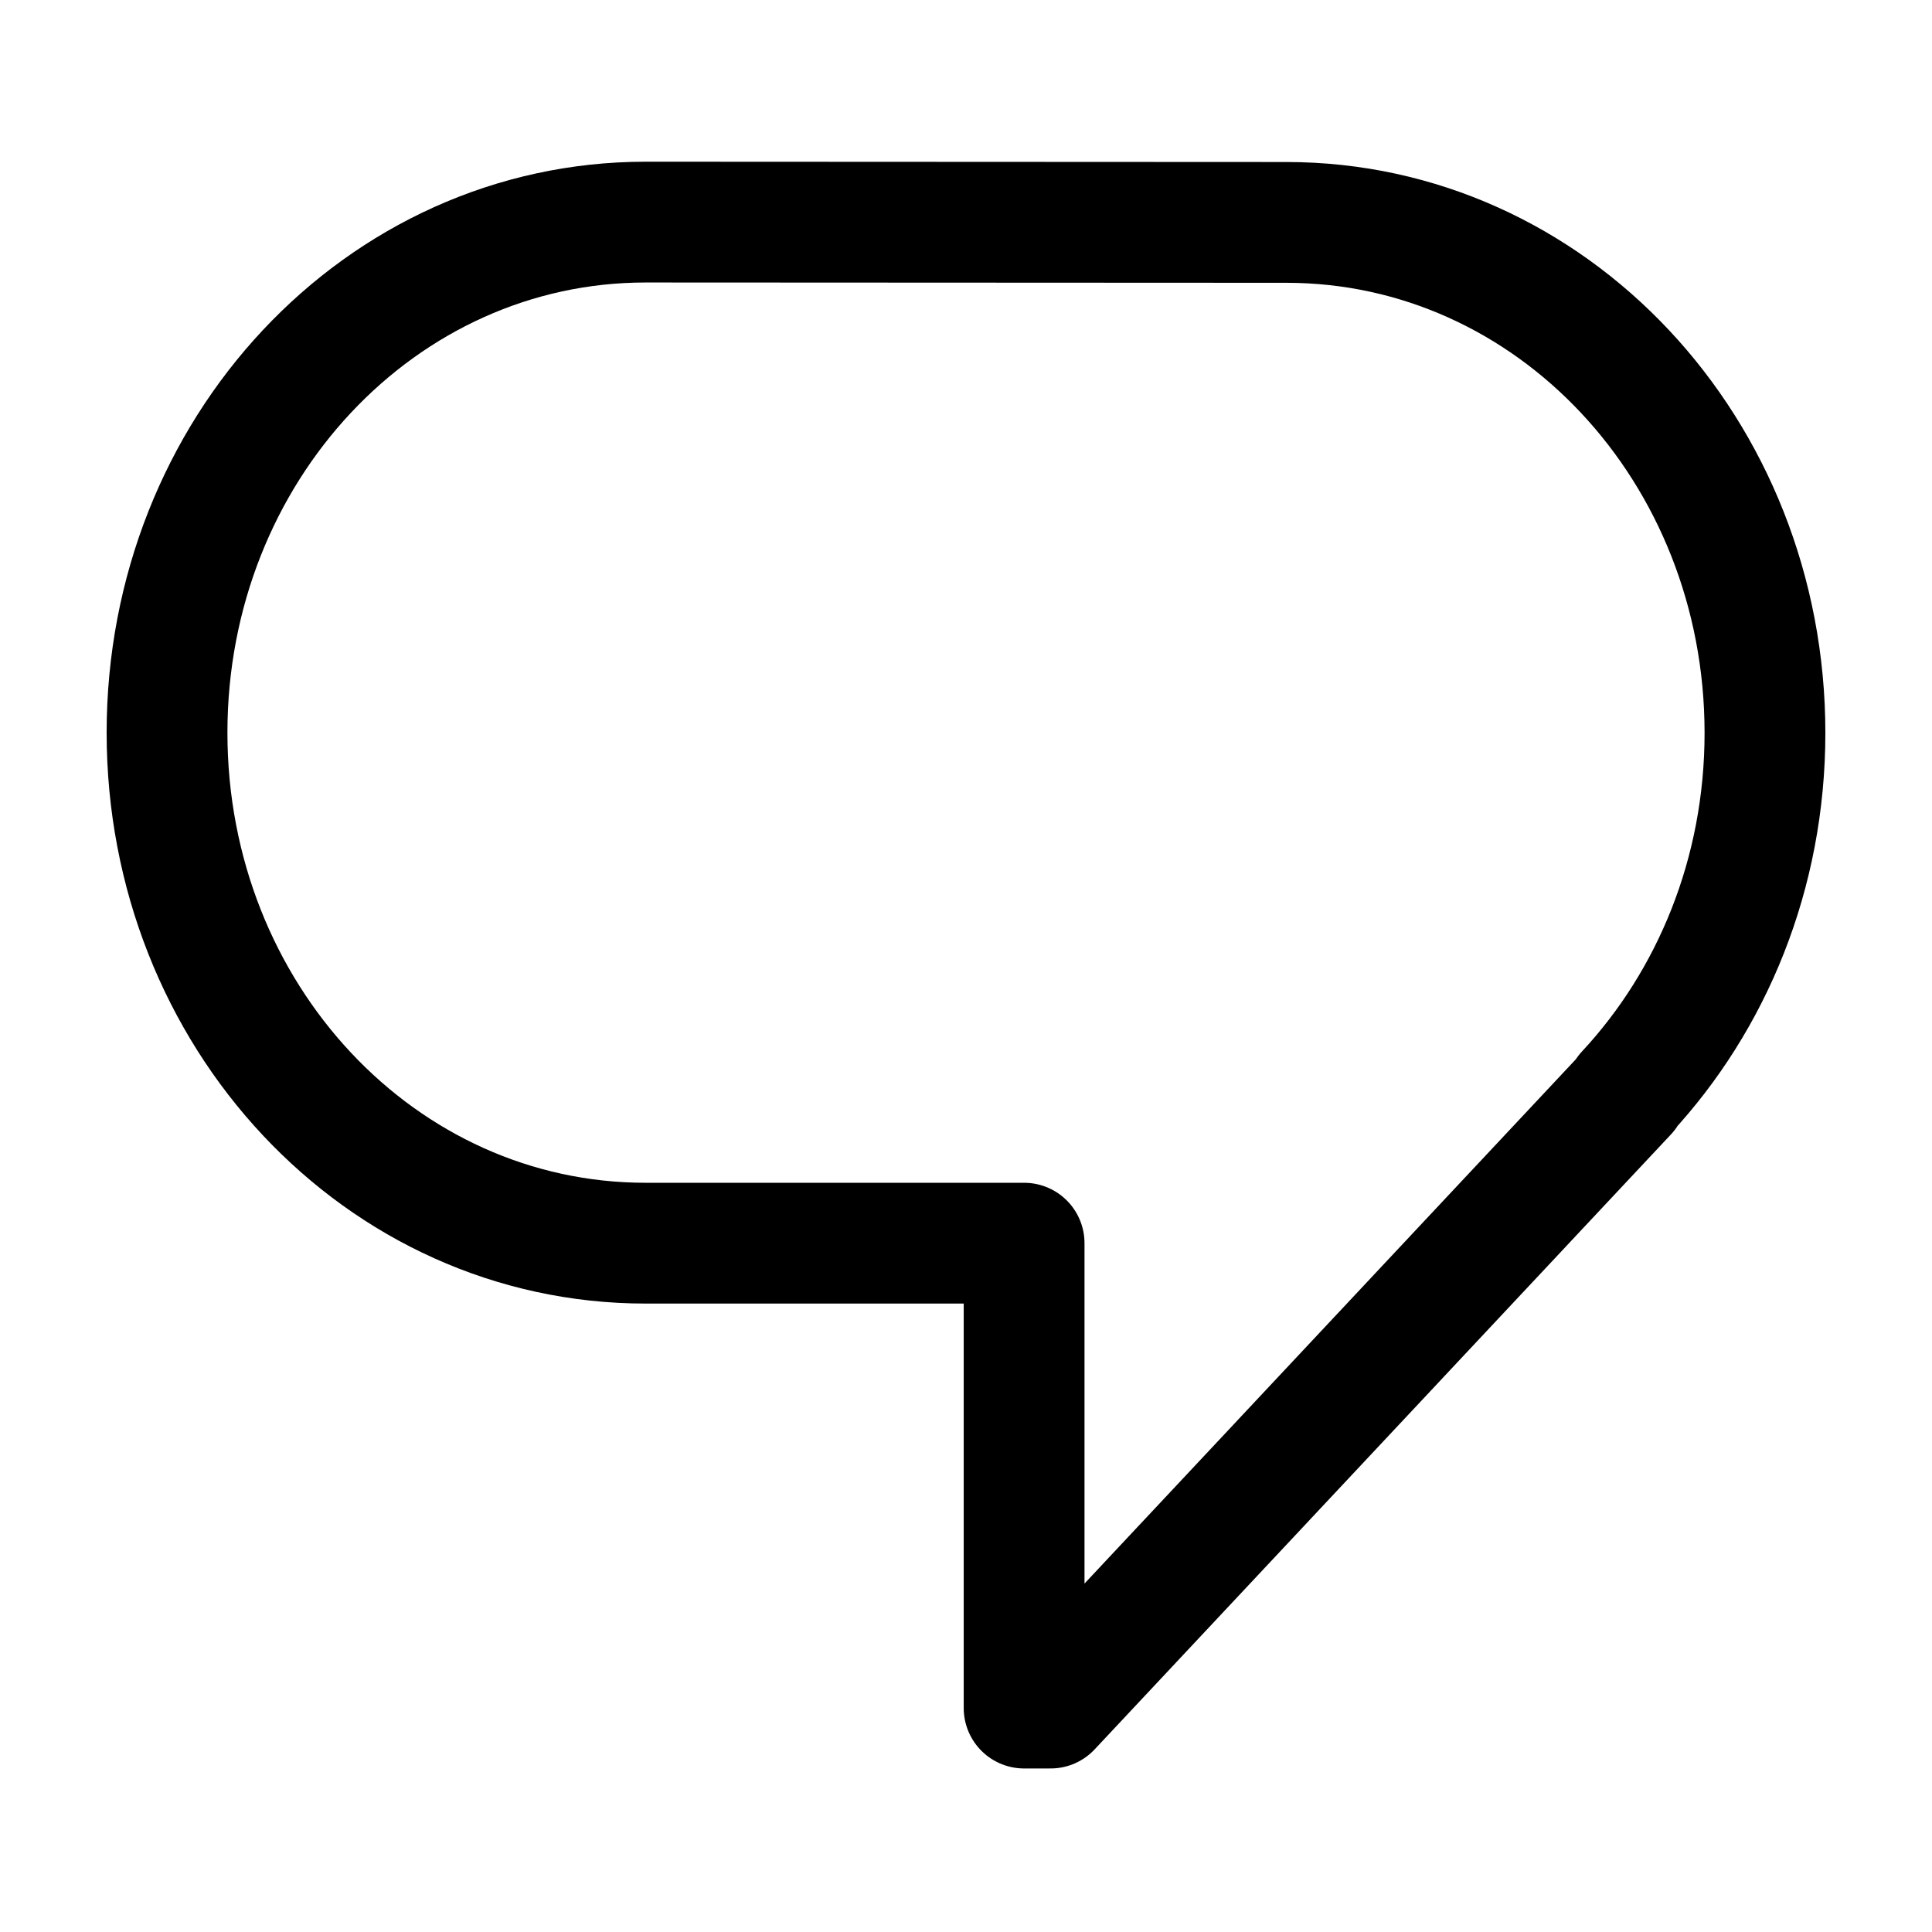
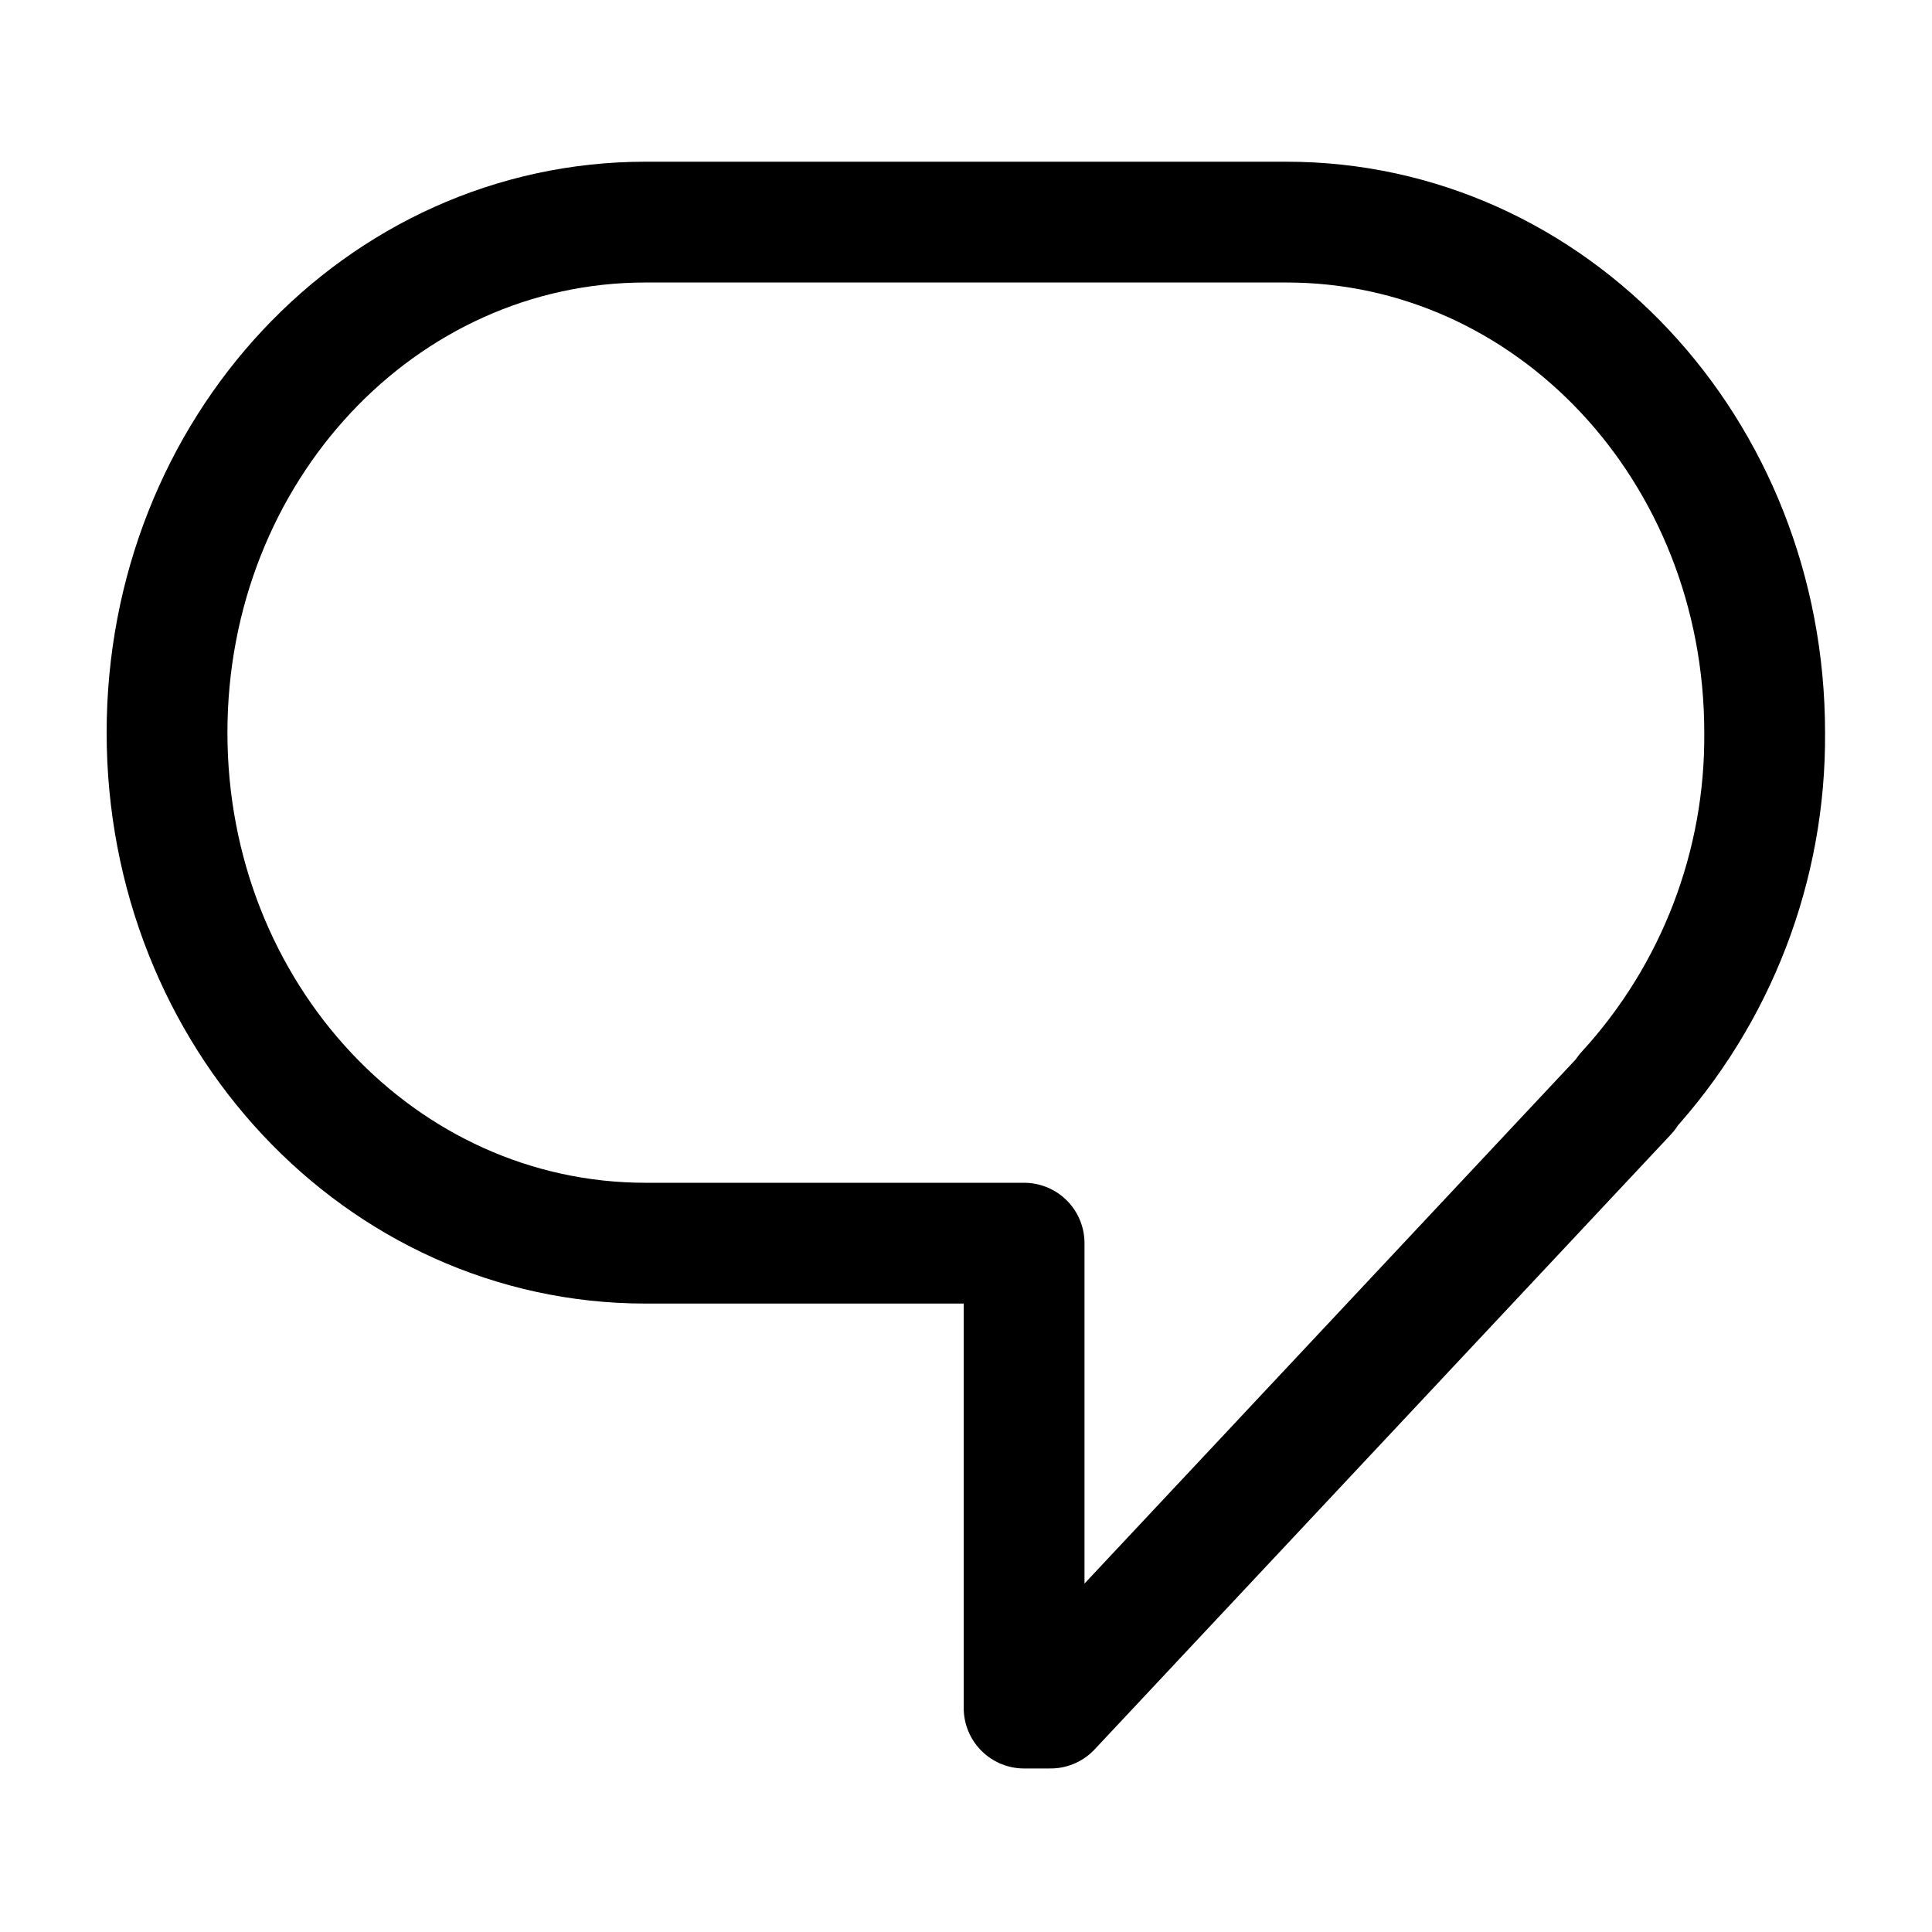
<svg xmlns="http://www.w3.org/2000/svg" width="24" height="24" viewBox="0 0 6.35 6.35">
-   <path d="M2.122.73C1.251.73.549 1.479.549 2.408s.701 1.678 1.573 1.678h1.244v1.528h.087l1.894-2.021-.002-.002c.282-.303.456-.72.456-1.182 0-.929-.701-1.678-1.573-1.678z" fill="none" stroke="#000" stroke-linecap="round" stroke-linejoin="round" stroke-width=".397" />
+   <path d="M2.122.73C1.25.73.549 1.479.549 2.408s.702 1.678 1.573 1.678h1.244v1.528h.087l1.894-2.021-.002-.002A1.73 1.73 0 0 0 5.8 2.408C5.8 1.478 5.099.73 4.228.73z" fill="none" stroke="#000" stroke-linecap="round" stroke-linejoin="round" stroke-width=".397" />
</svg>
